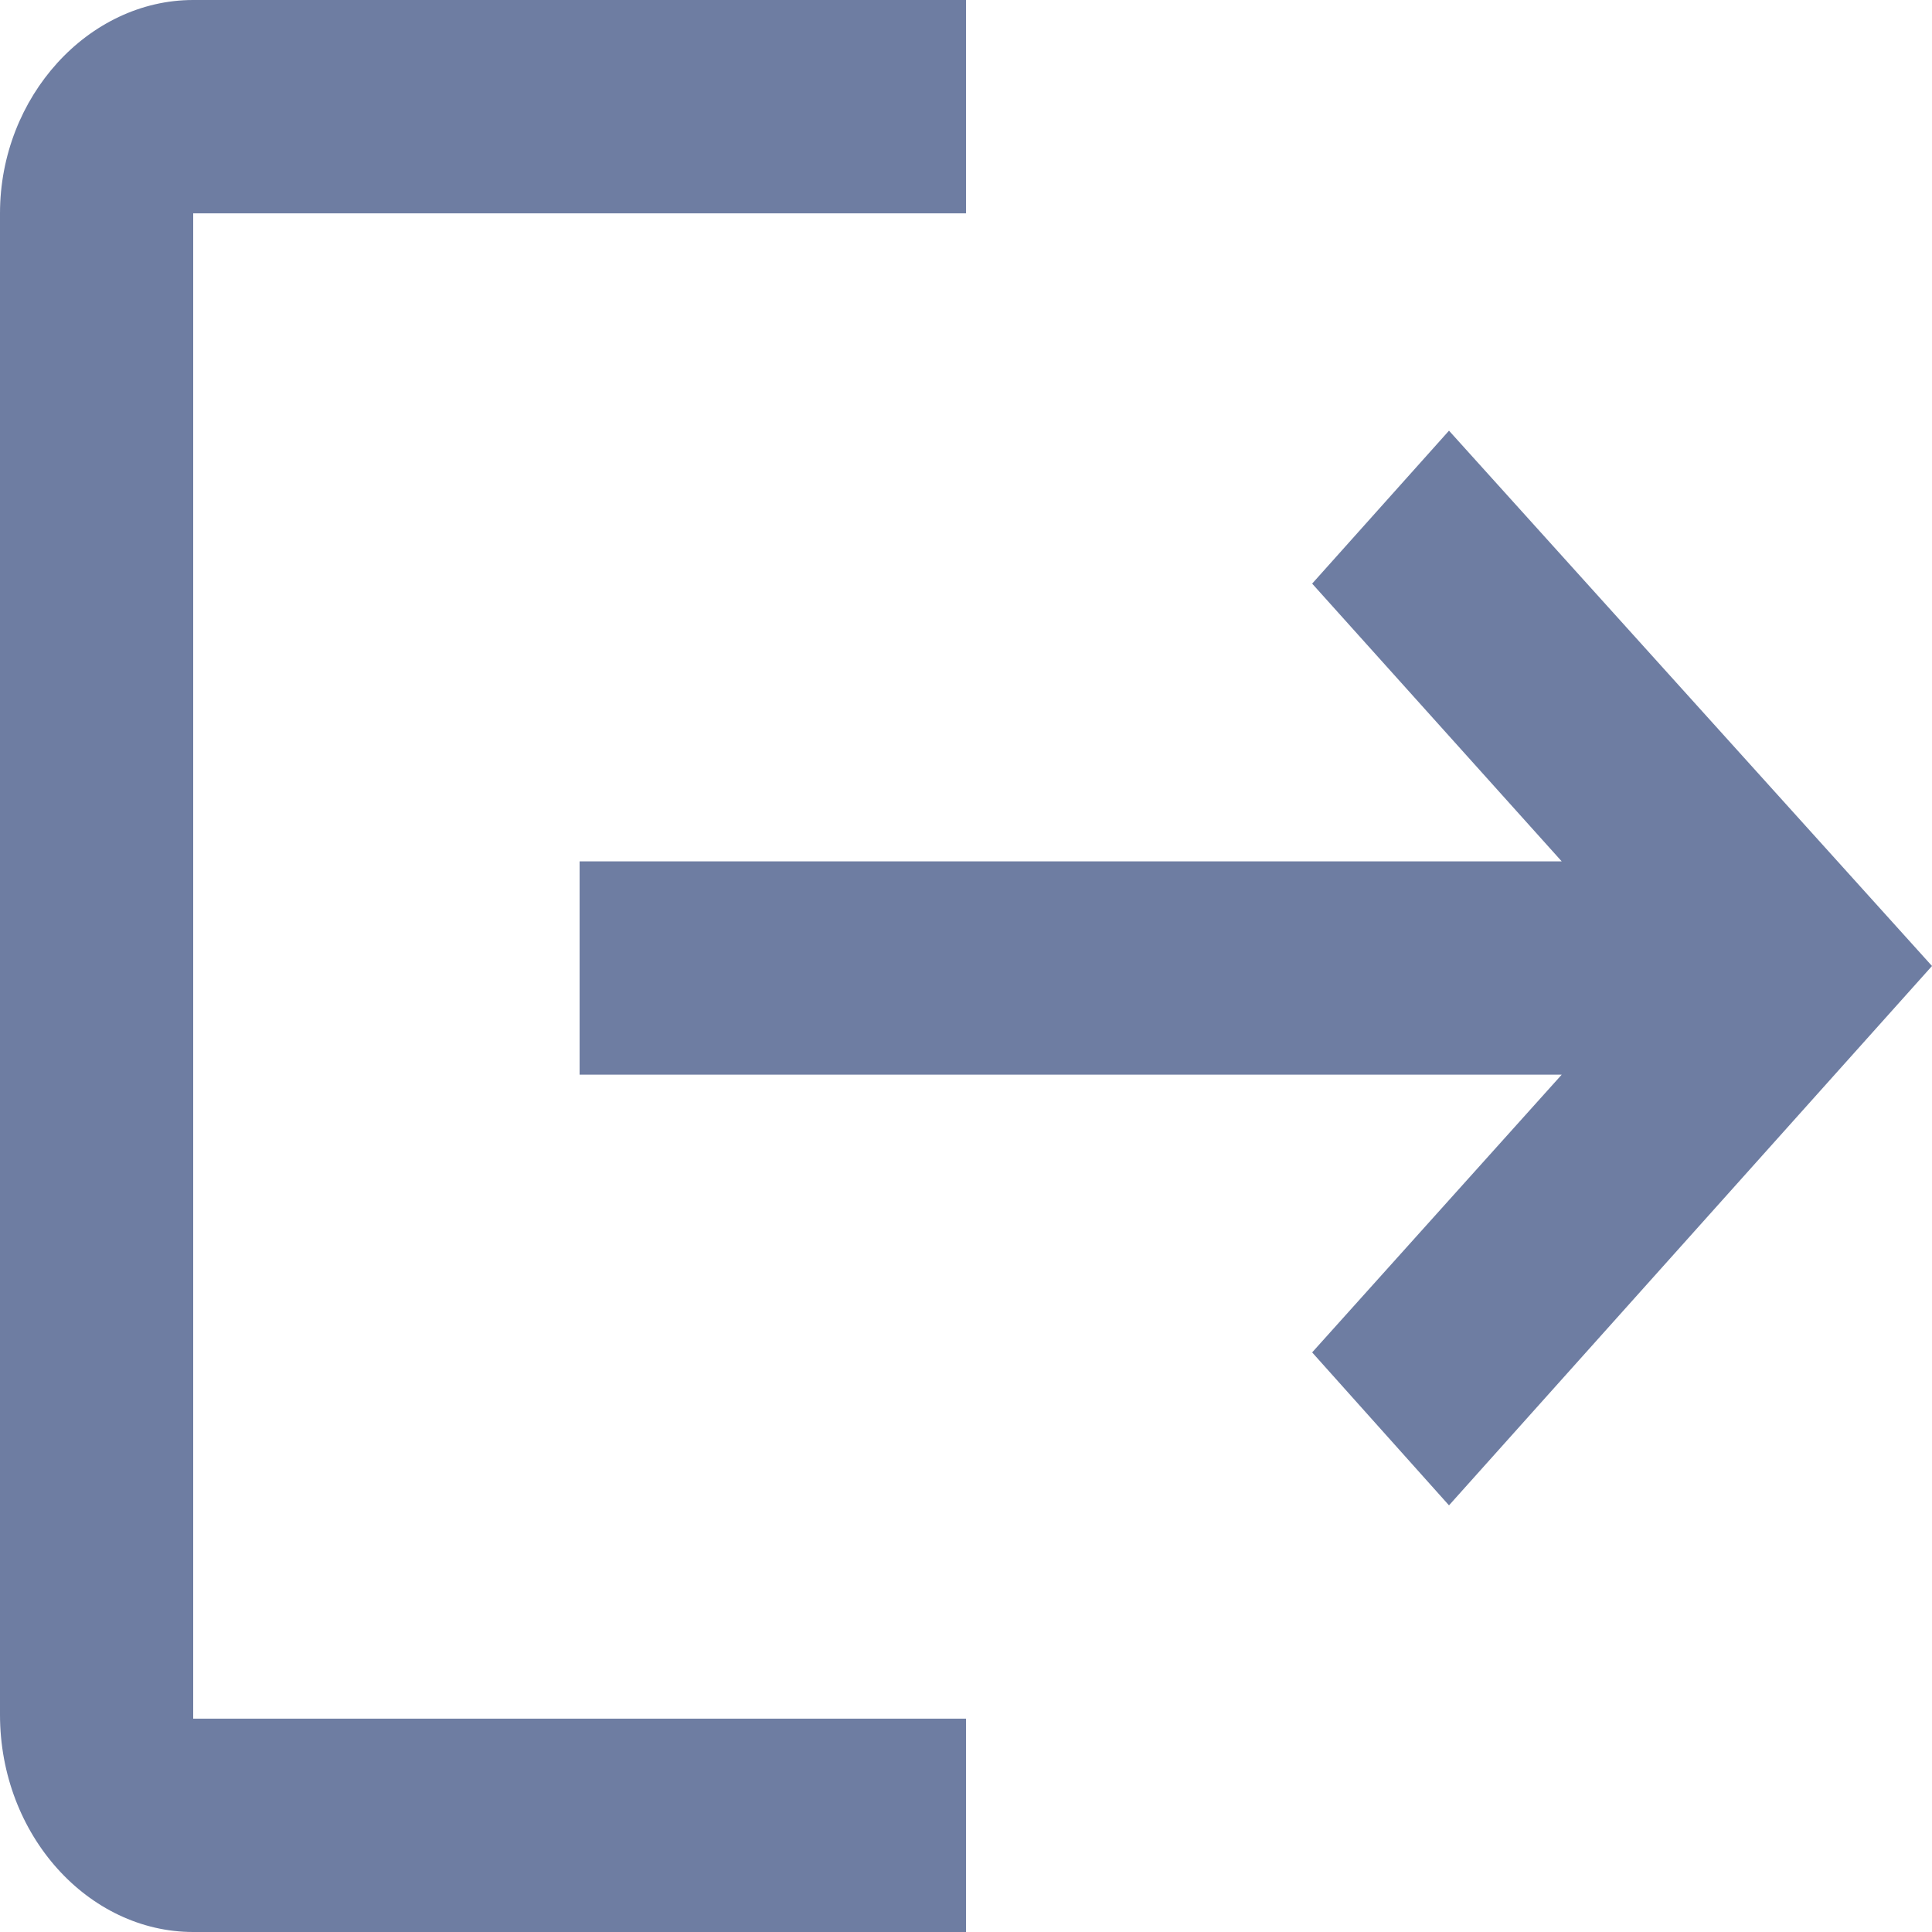
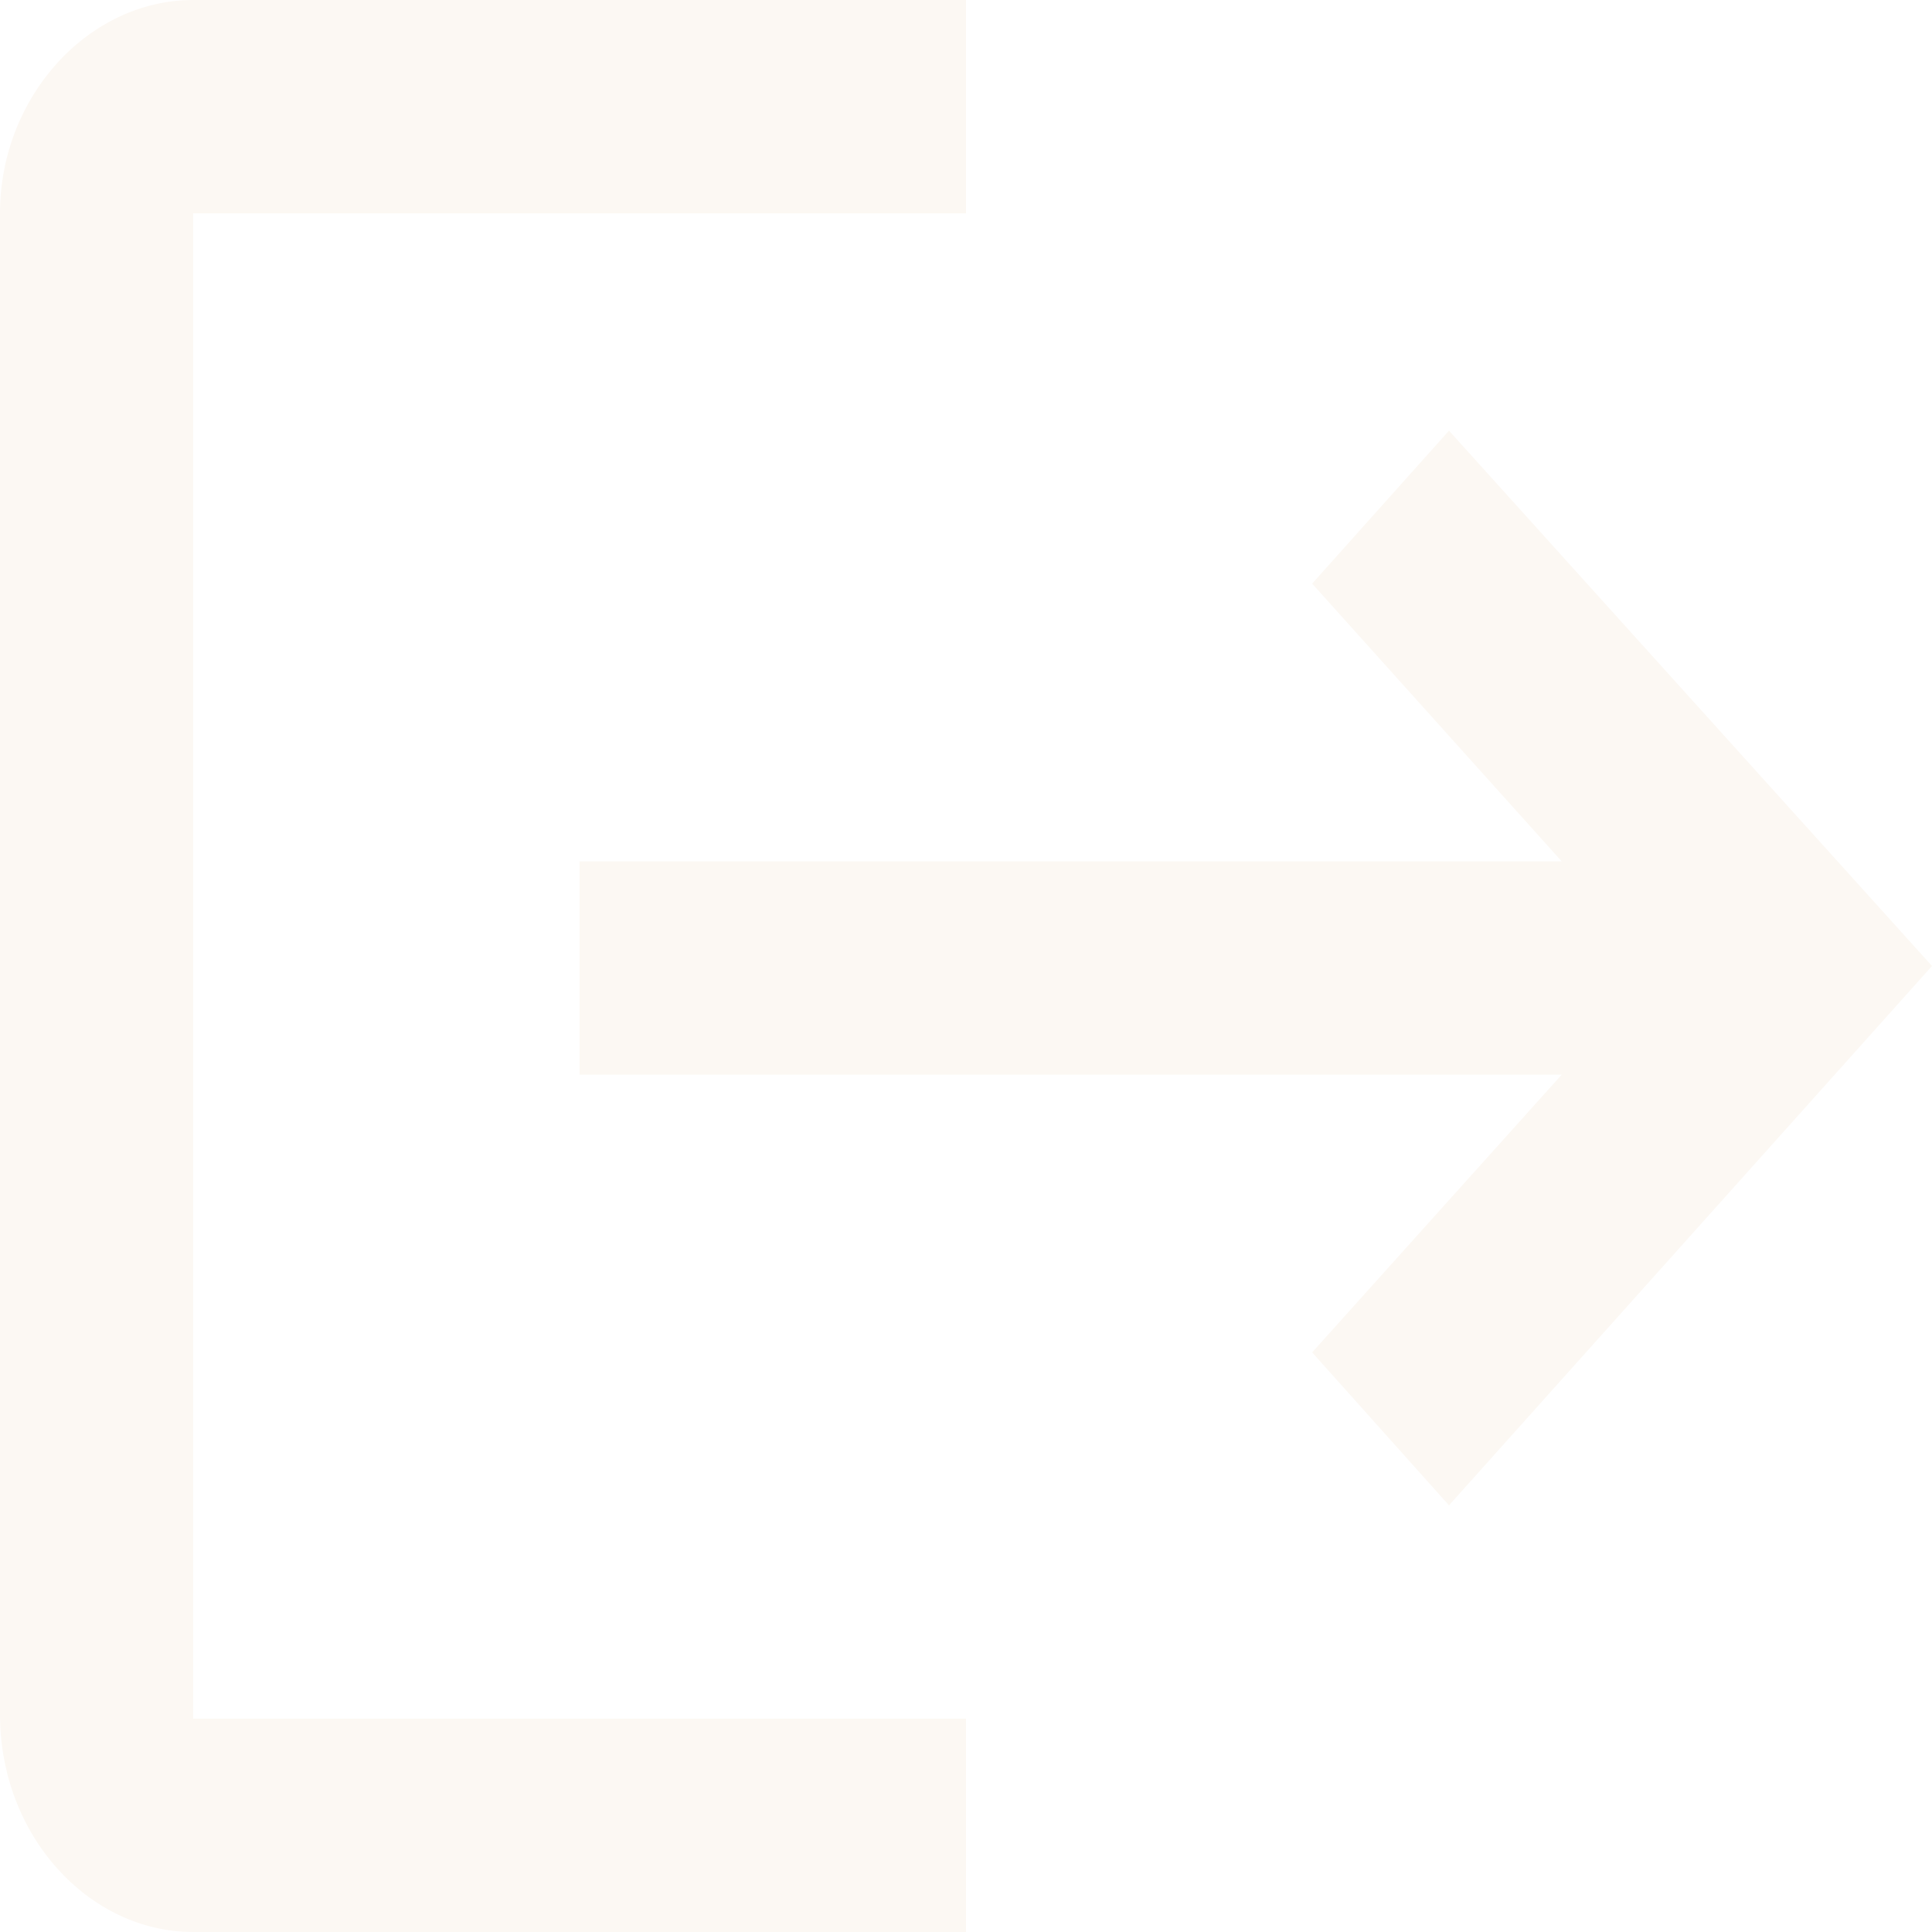
<svg xmlns="http://www.w3.org/2000/svg" version="1.1" id="Layer_1" x="0px" y="0px" viewBox="0 0 48 48" style="enable-background:new 0 0 48 48;" xml:space="preserve">
  <style type="text/css">
- 	.st0{fill:#6E7DA2;}
+ 	.st0{fill:#FCF8F3;}
</style>
  <g>
-     <path class="st0" d="M36,10.7l-3.4,3.8l6.2,6.9H14.4v5.3h24.4l-6.2,6.9l3.4,3.8L48,24L36,10.7z M4.8,5.3H24V0H4.8   C2.2,0,0,2.4,0,5.3v37.3C0,45.6,2.2,48,4.8,48H24v-5.3H4.8V5.3z" />
+     <path class="st0" d="M36,10.7l-3.4,3.8l6.2,6.9H14.4v5.3h24.4l-6.2,6.9l3.4,3.8L48,24L36,10.7z M4.8,5.3H24V0H4.8   C2.2,0,0,2.4,0,5.3v37.3c0,3,2.2,5.4,4.8,5.4H24v-5.3H4.8V5.3z" />
  </g>
</svg>
